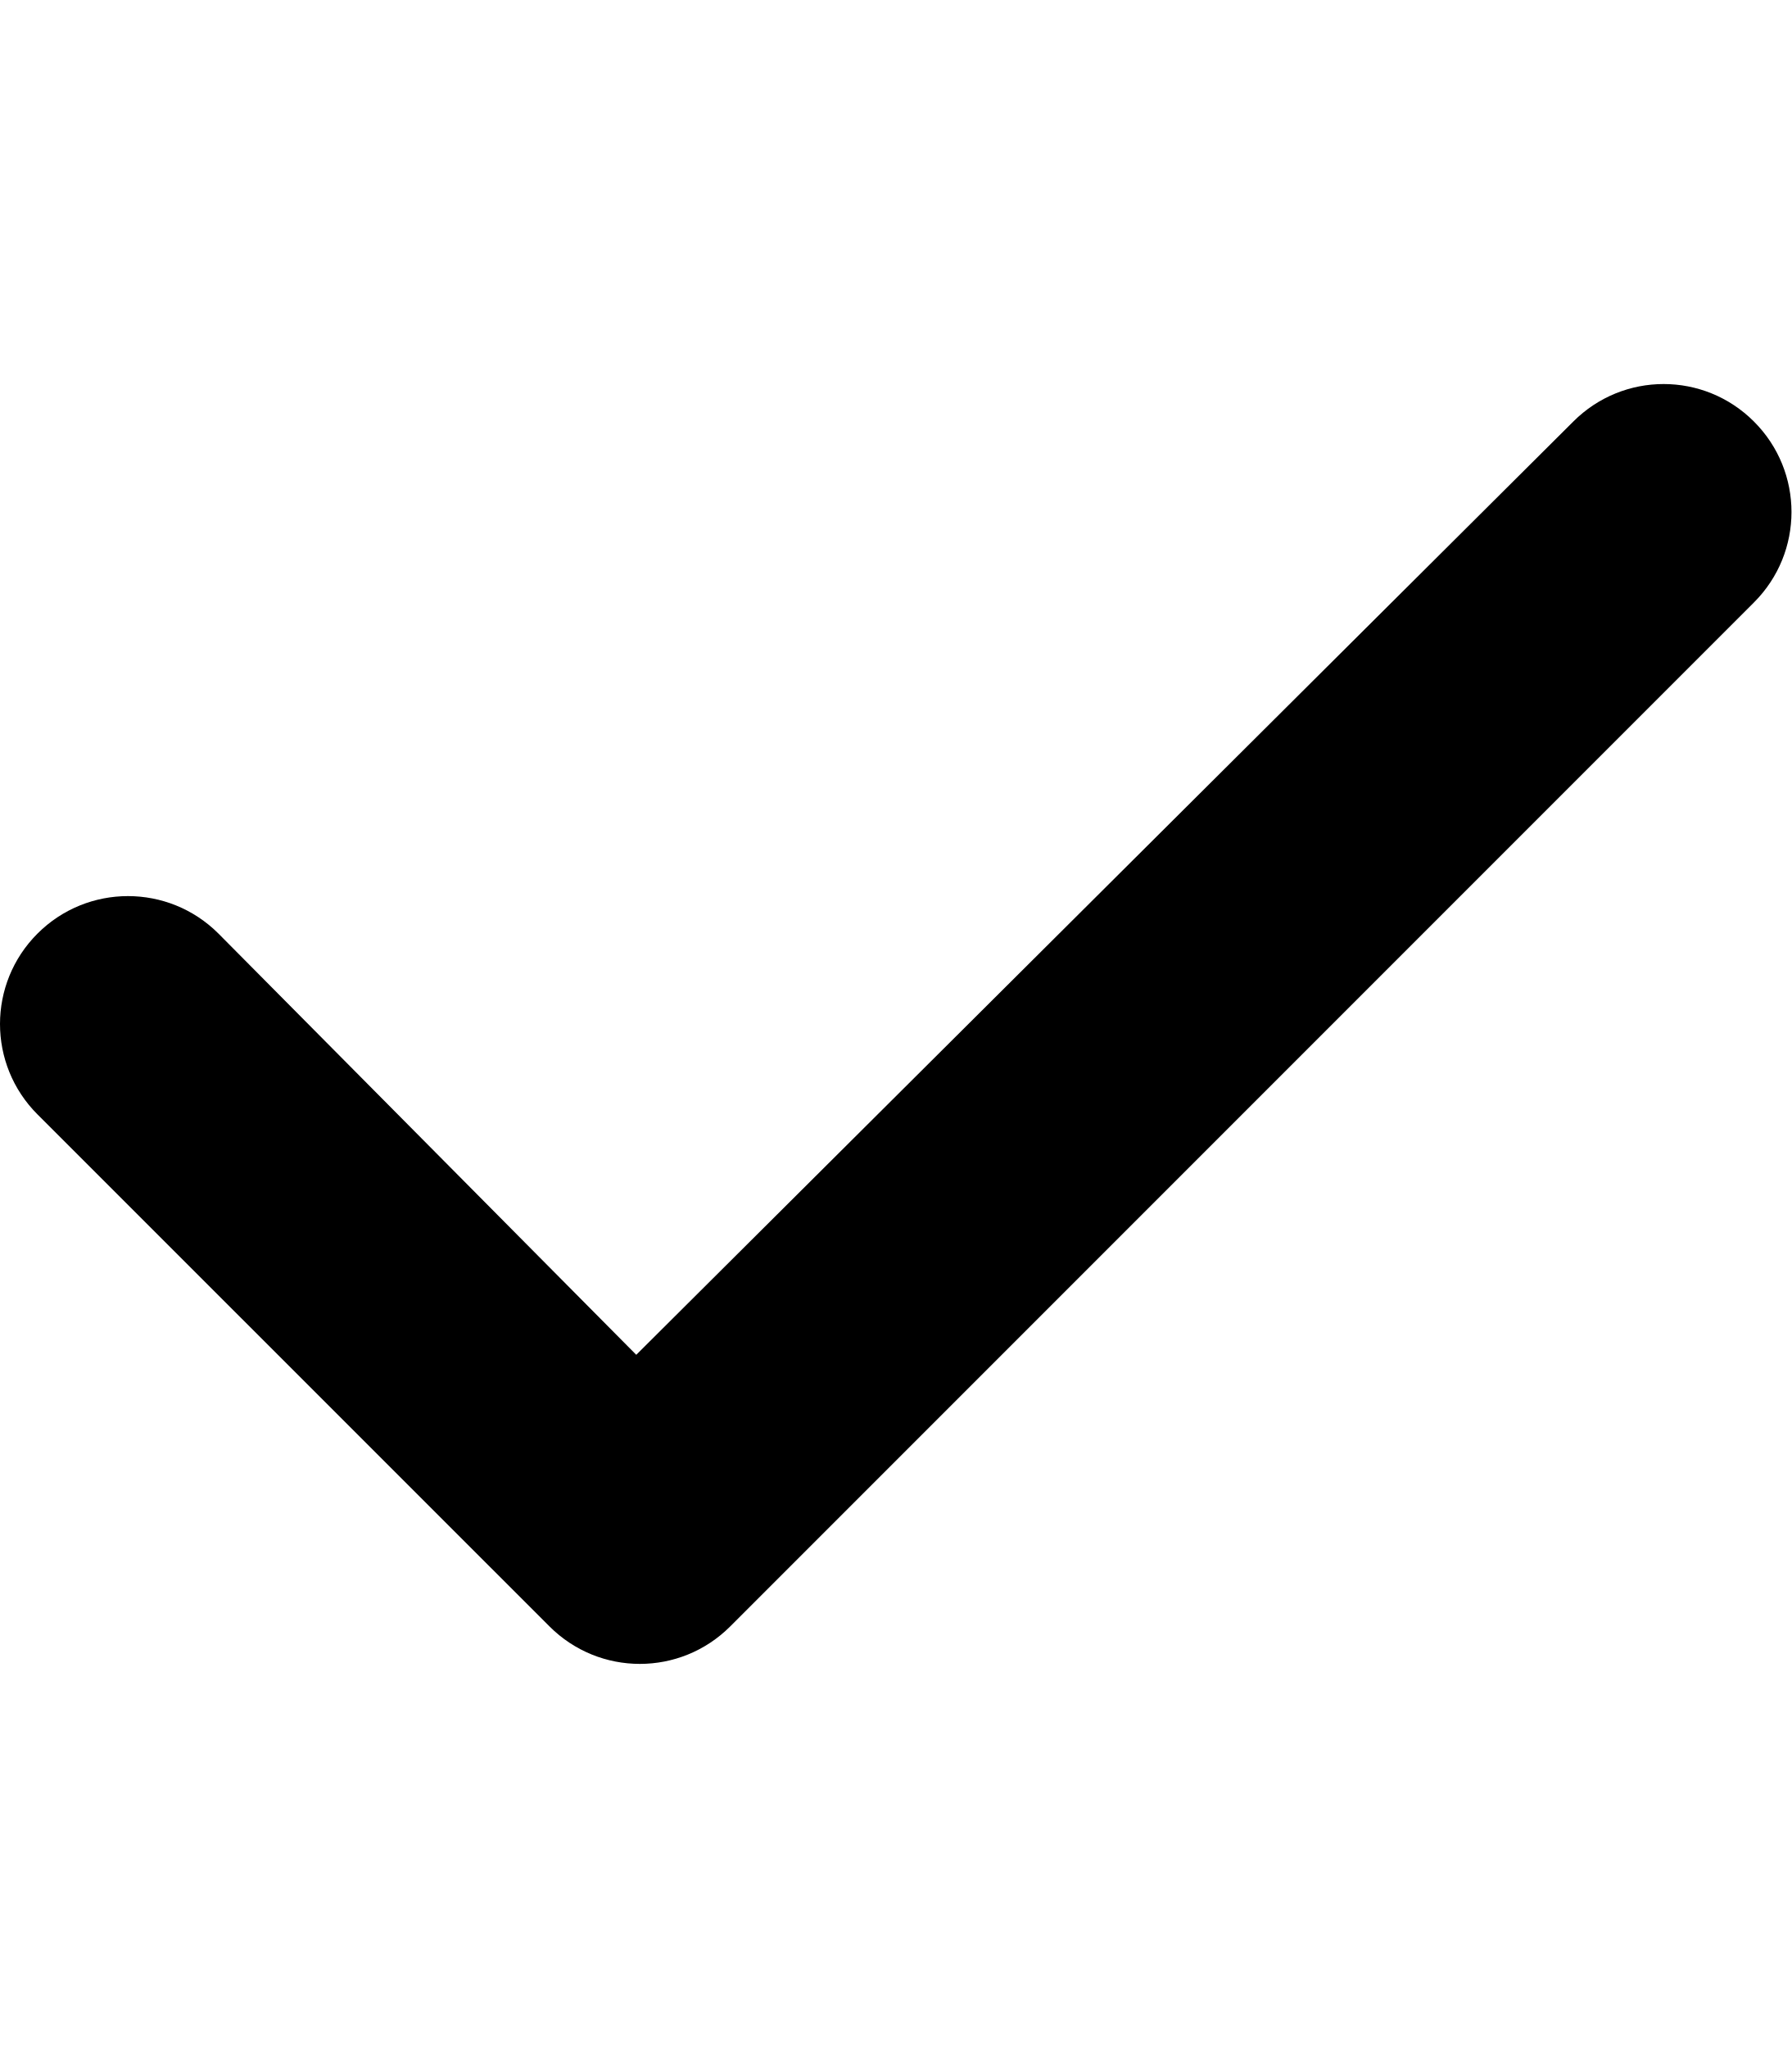
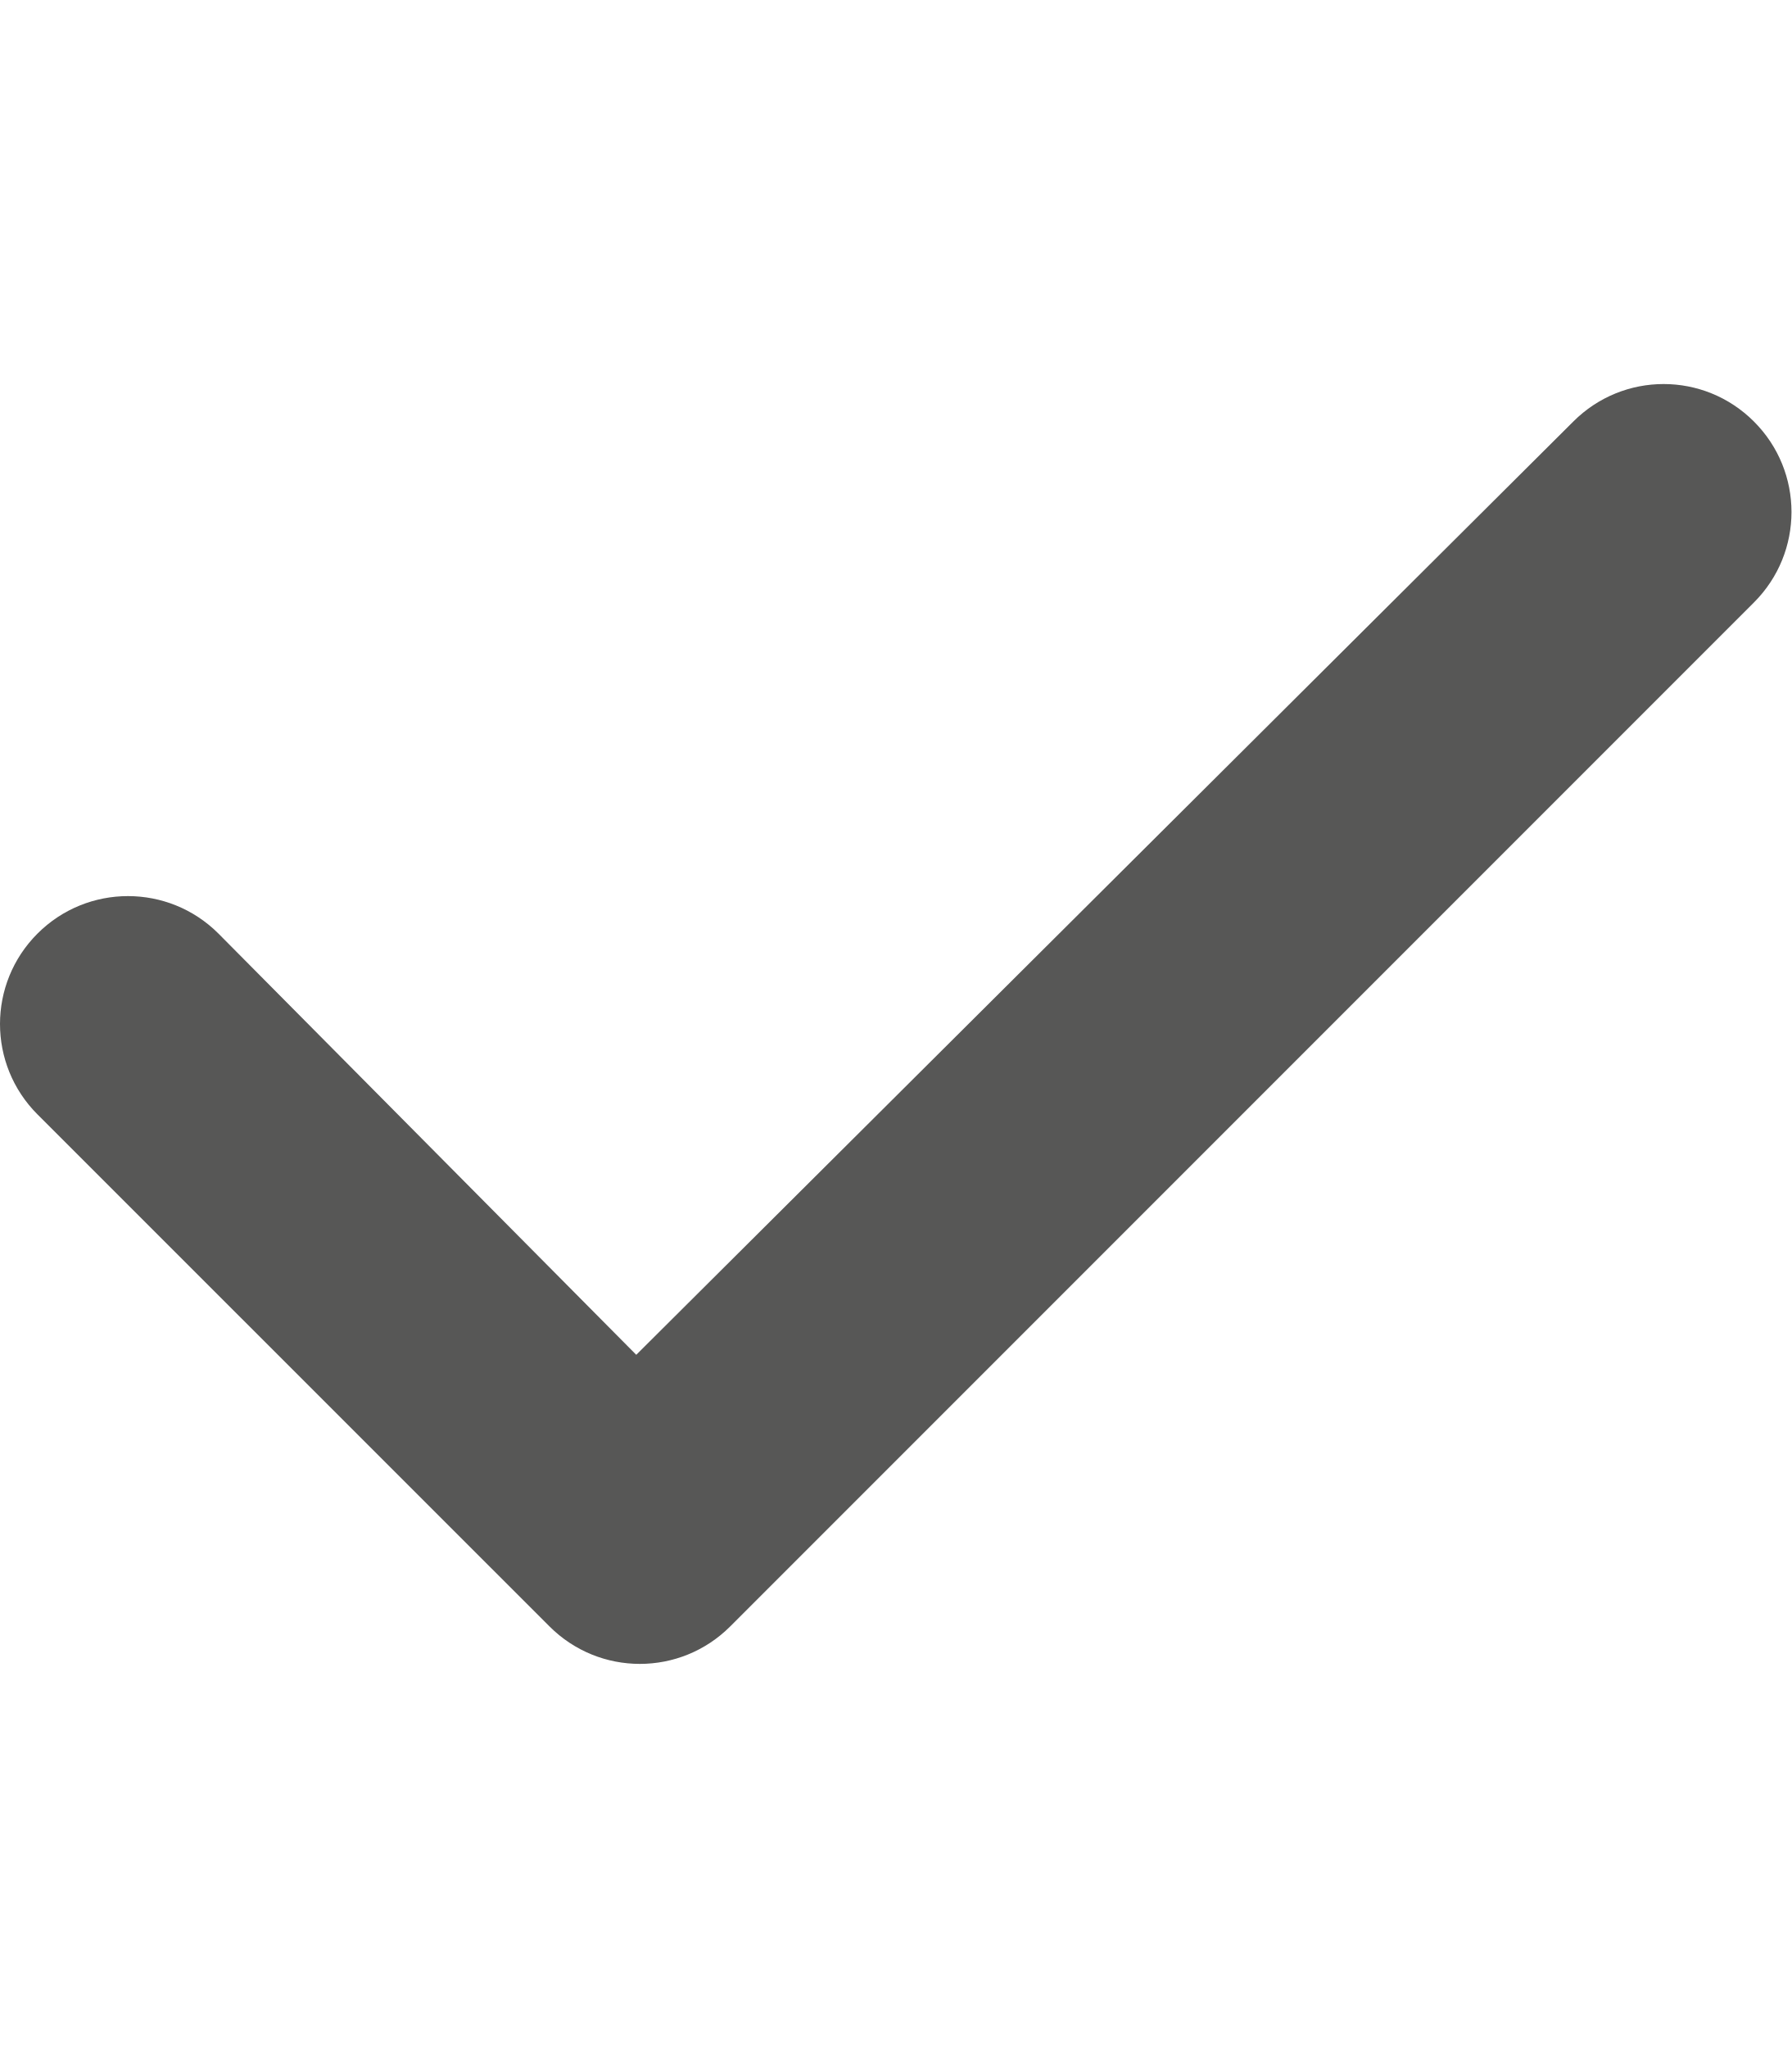
<svg xmlns="http://www.w3.org/2000/svg" viewBox="0 0 448 512">
-   <path d="M438.6 105.4C451.1 117.9 451.1 138.1 438.6 150.6L182.6 406.6C170.1 419.1 149.9 419.1 137.4 406.6L9.372 278.6C-3.124 266.1-3.124 245.9 9.372 233.4C21.87 220.9 42.13 220.9 54.63 233.4L159.1 338.7L393.4 105.4C405.9 92.88 426.1 92.88 438.6 105.4H438.6z" />
+   <path fill="#575756" d="M438.6 105.4C451.1 117.9 451.1 138.1 438.6 150.6L182.6 406.6C170.1 419.1 149.9 419.1 137.4 406.6L9.372 278.6C-3.124 266.1-3.124 245.9 9.372 233.4C21.87 220.9 42.13 220.9 54.63 233.4L159.1 338.7L393.4 105.4C405.9 92.88 426.1 92.88 438.6 105.4H438.6z" />
</svg>
